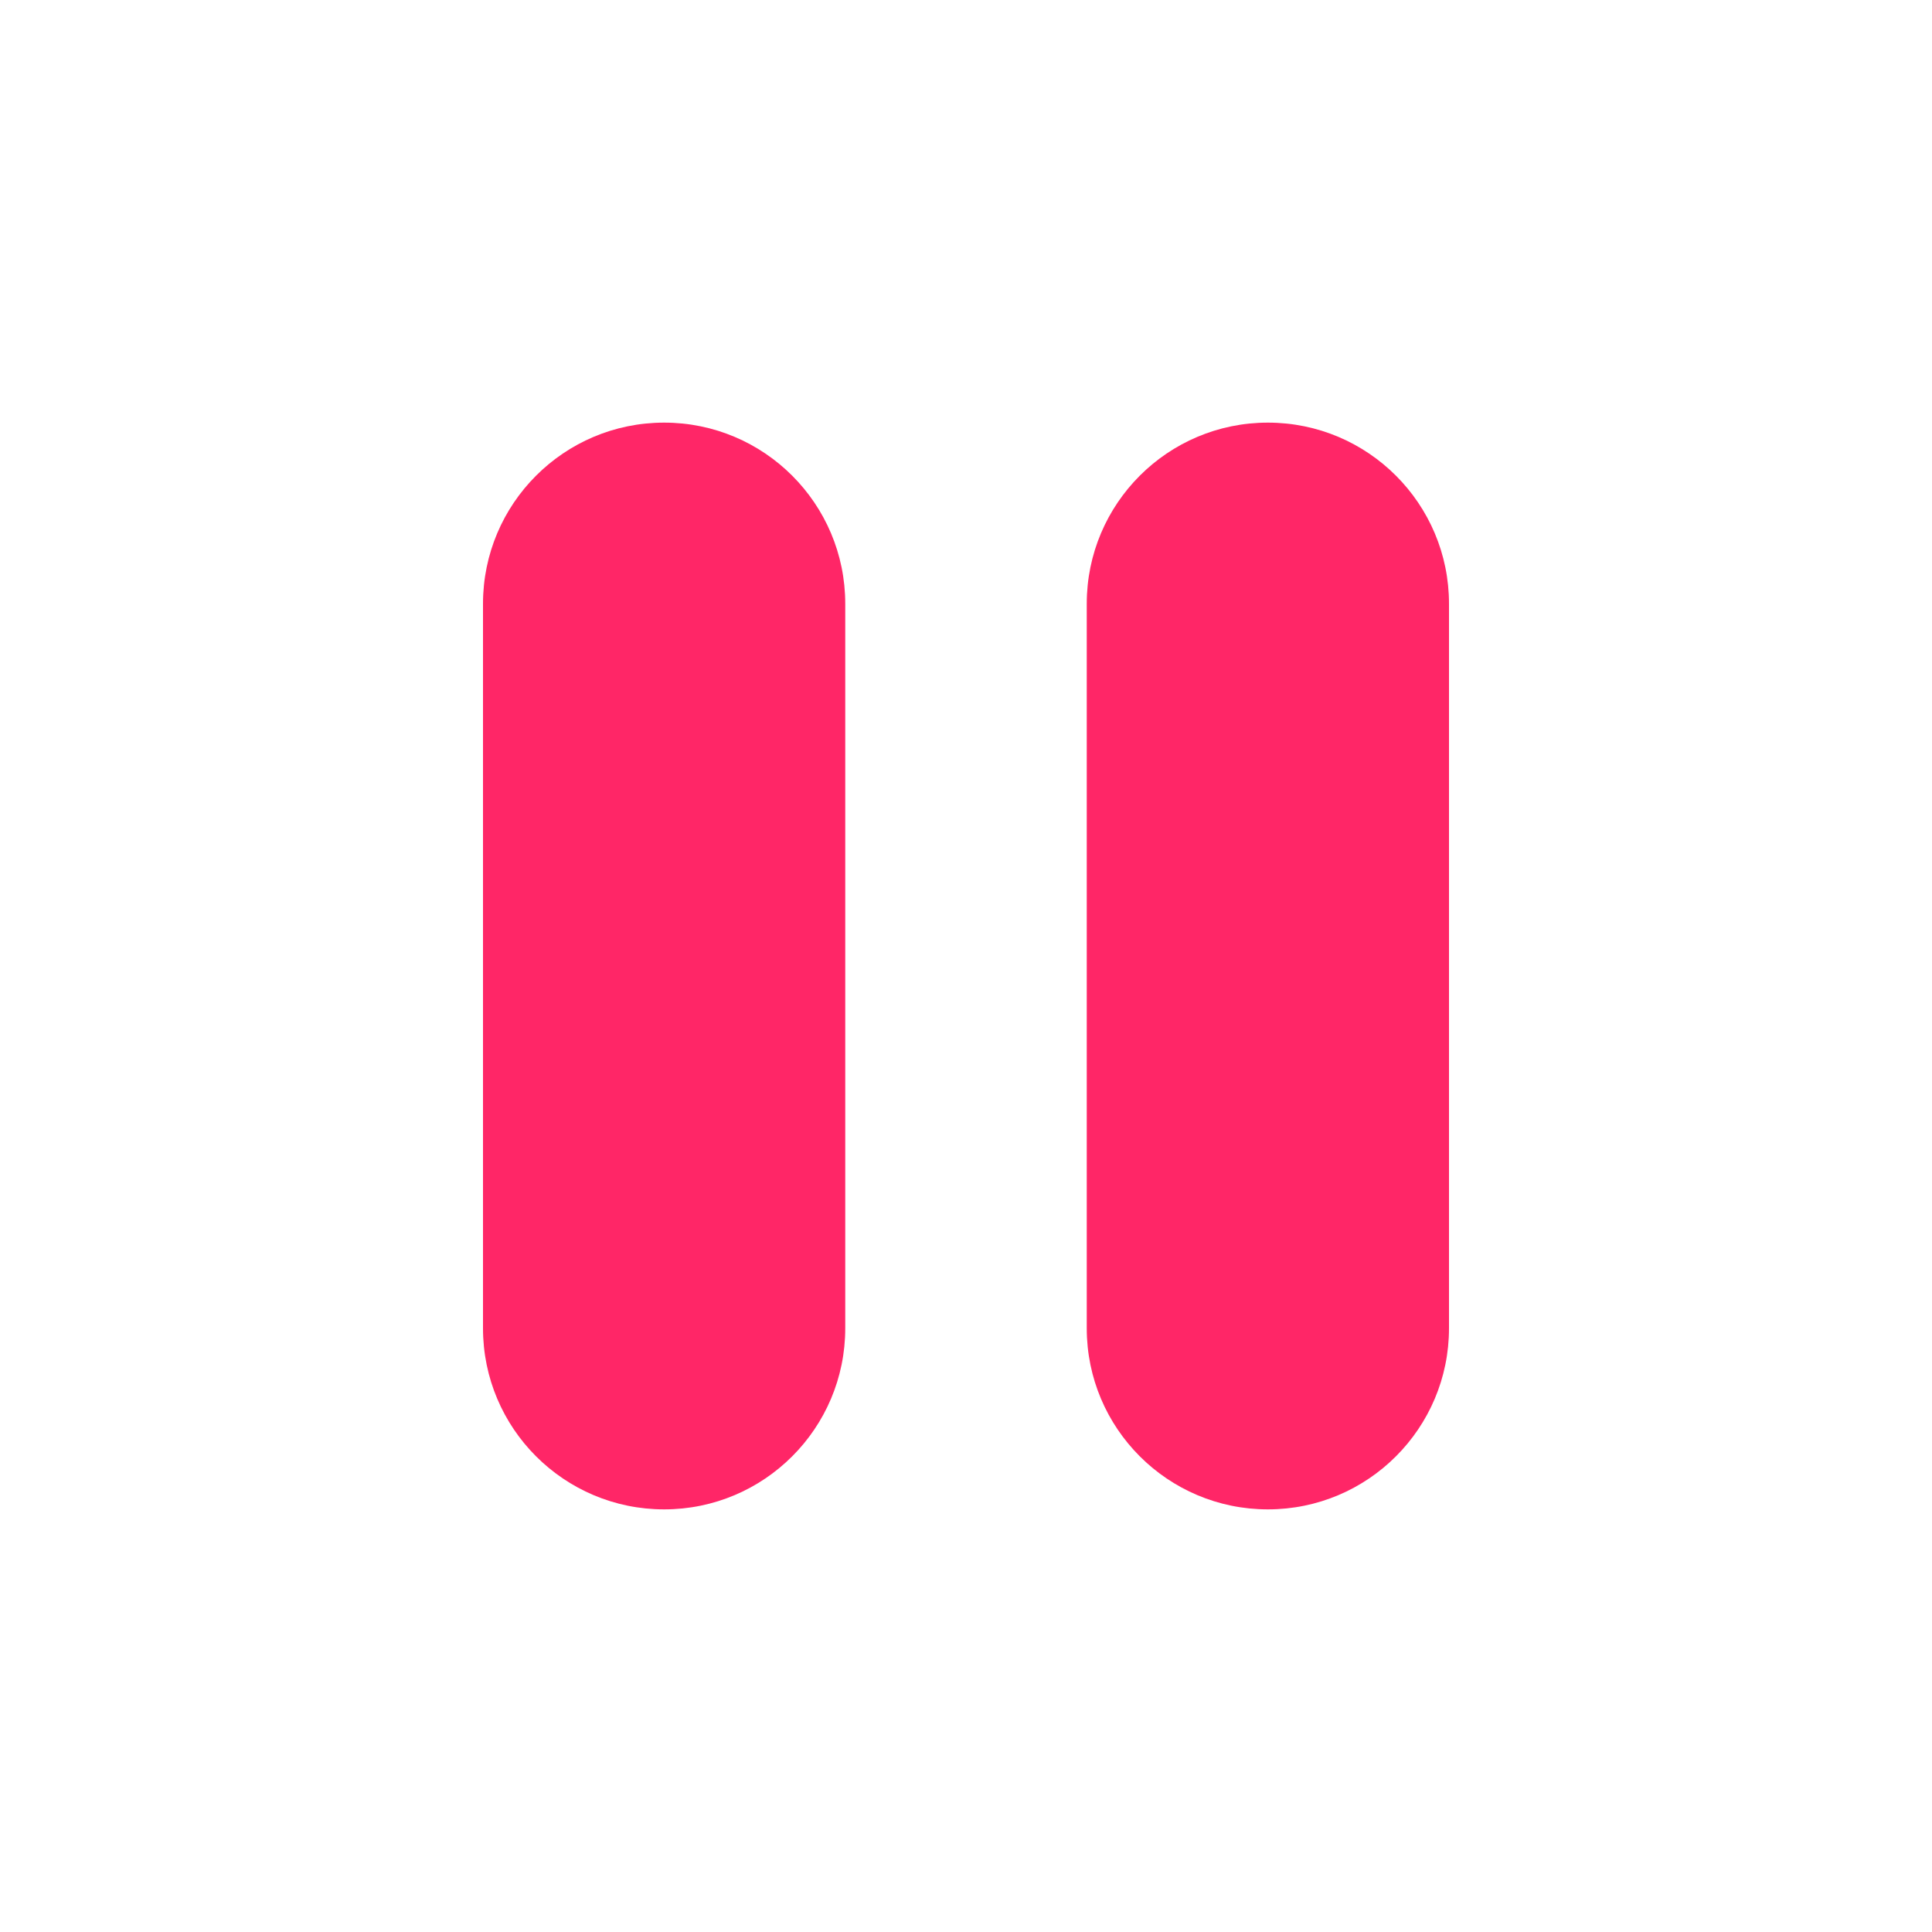
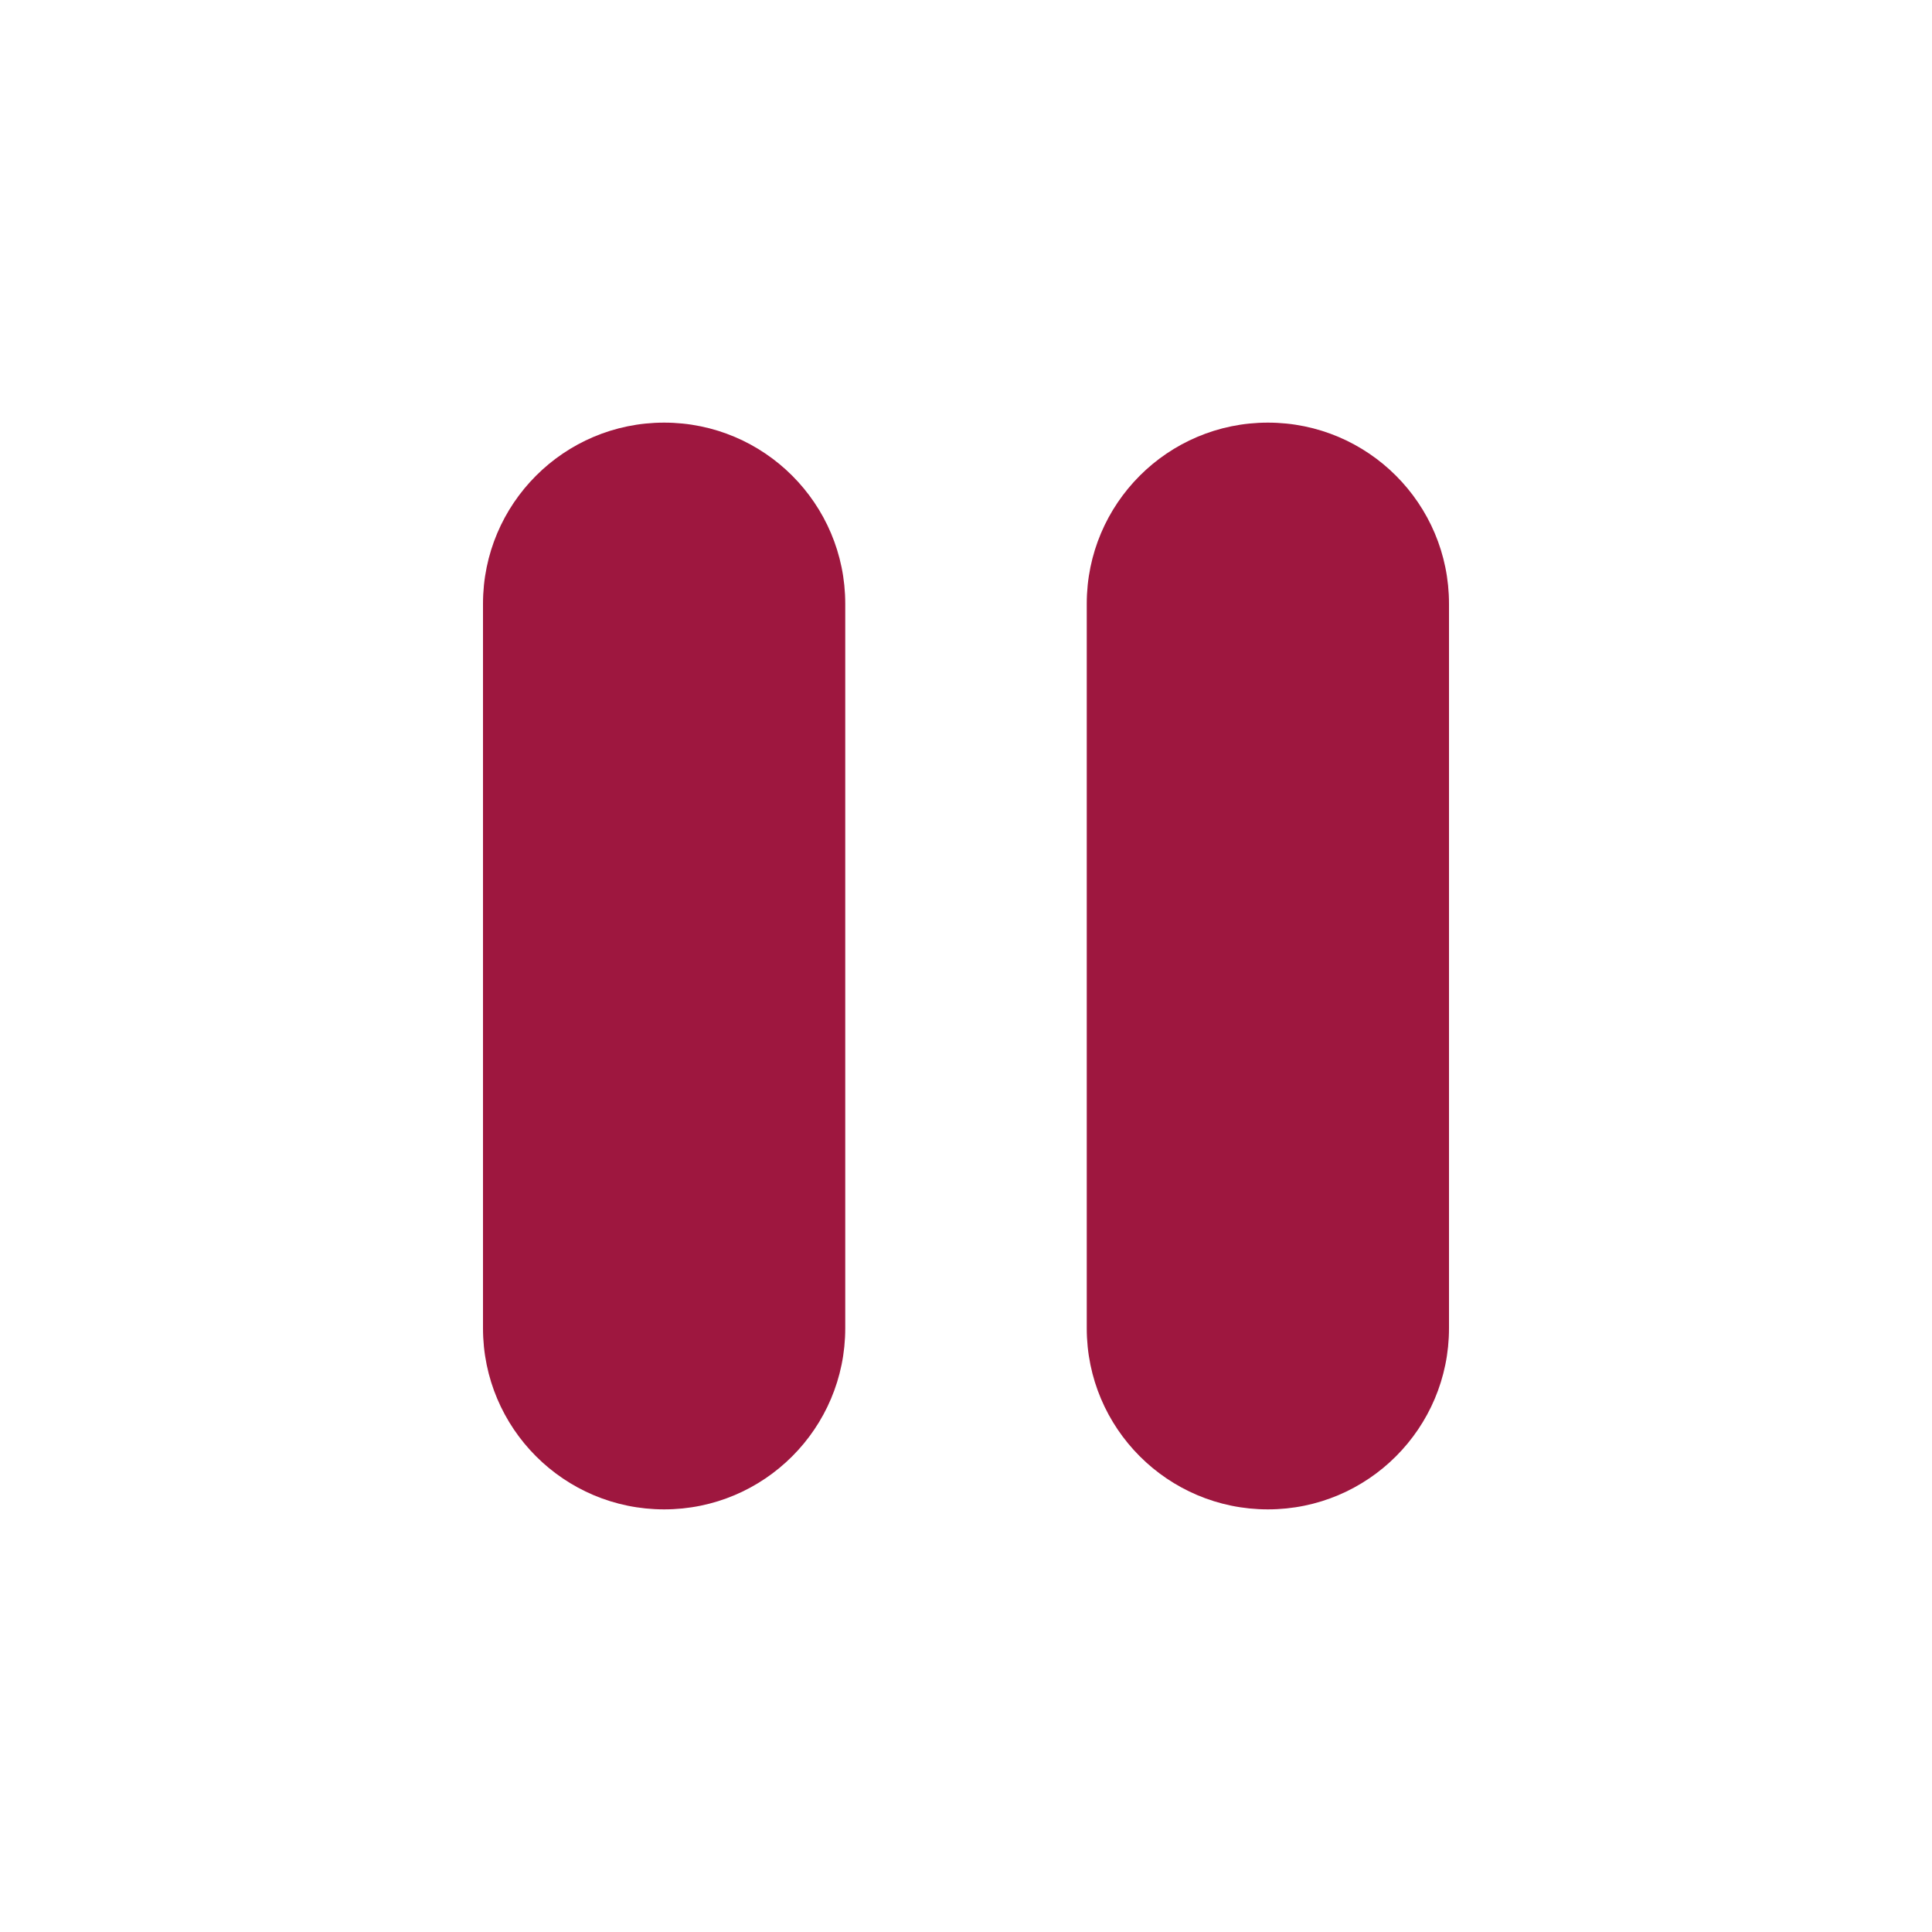
- <svg xmlns="http://www.w3.org/2000/svg" width="36" height="36" fill="#ff2667" class="bi bi-pause-fill" viewBox="0 0 16 16">
+ <svg xmlns="http://www.w3.org/2000/svg" width="36" height="36" fill="rgb(158, 23, 63)" class="bi bi-pause-fill" viewBox="0 0 16 16">
  <path d="M5.5 3.5A1.5 1.5 0 0 1 7 5v6a1.5 1.5 0 0 1-3 0V5a1.5 1.5 0 0 1 1.5-1.5m5 0A1.5 1.5 0 0 1 12 5v6a1.5 1.5 0 0 1-3 0V5a1.5 1.5 0 0 1 1.5-1.5" />
</svg>
